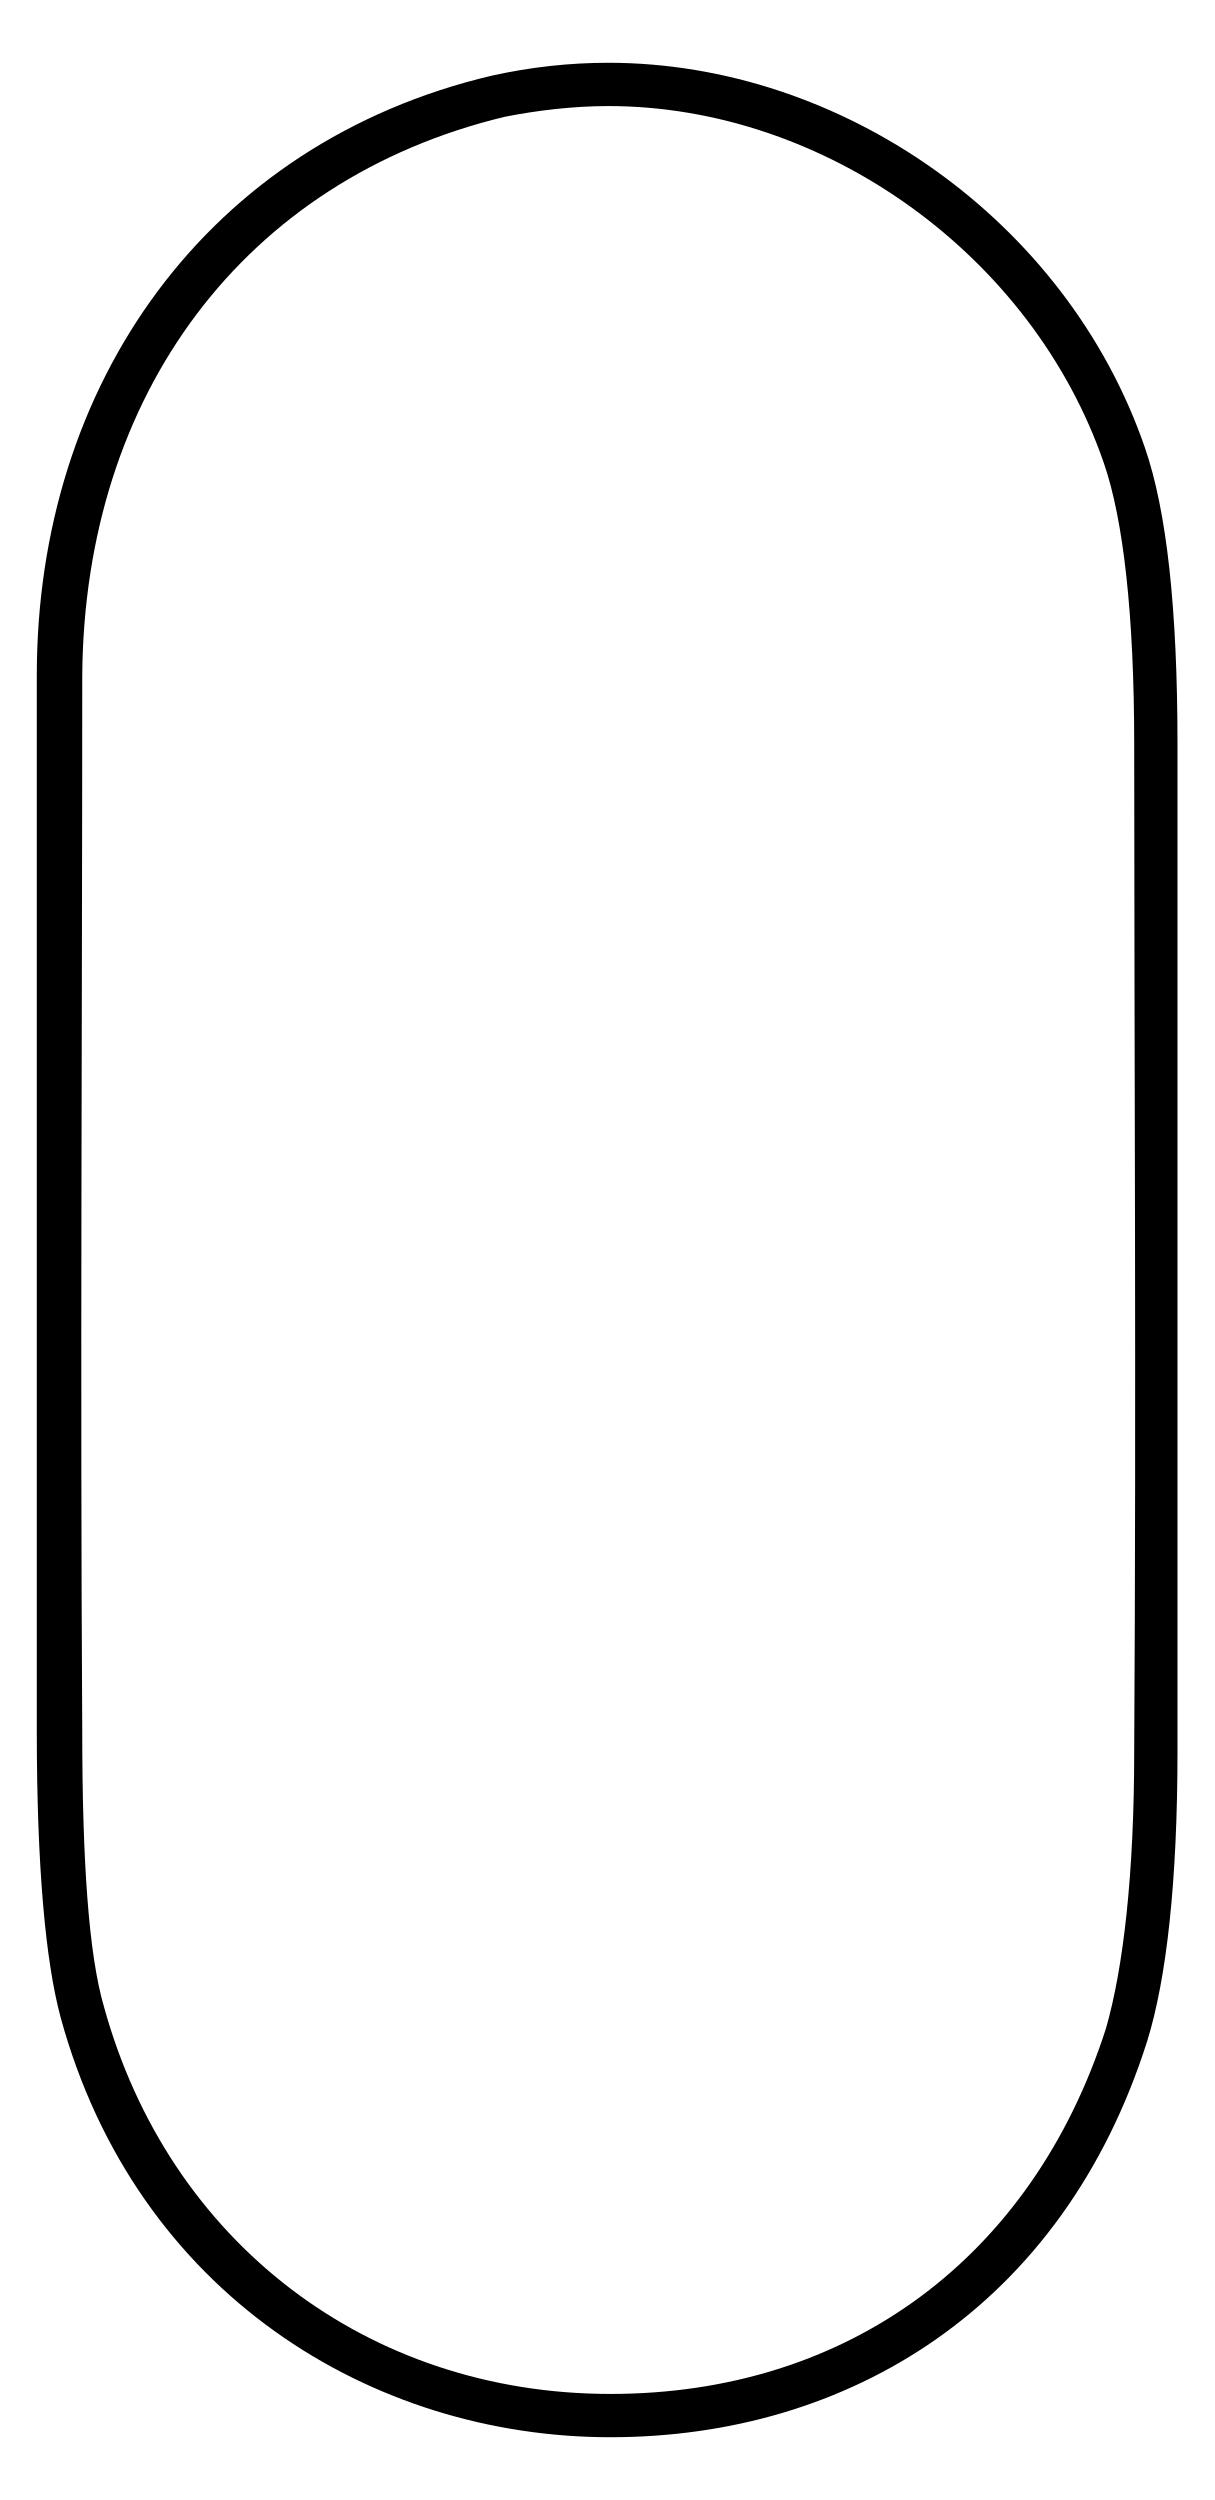
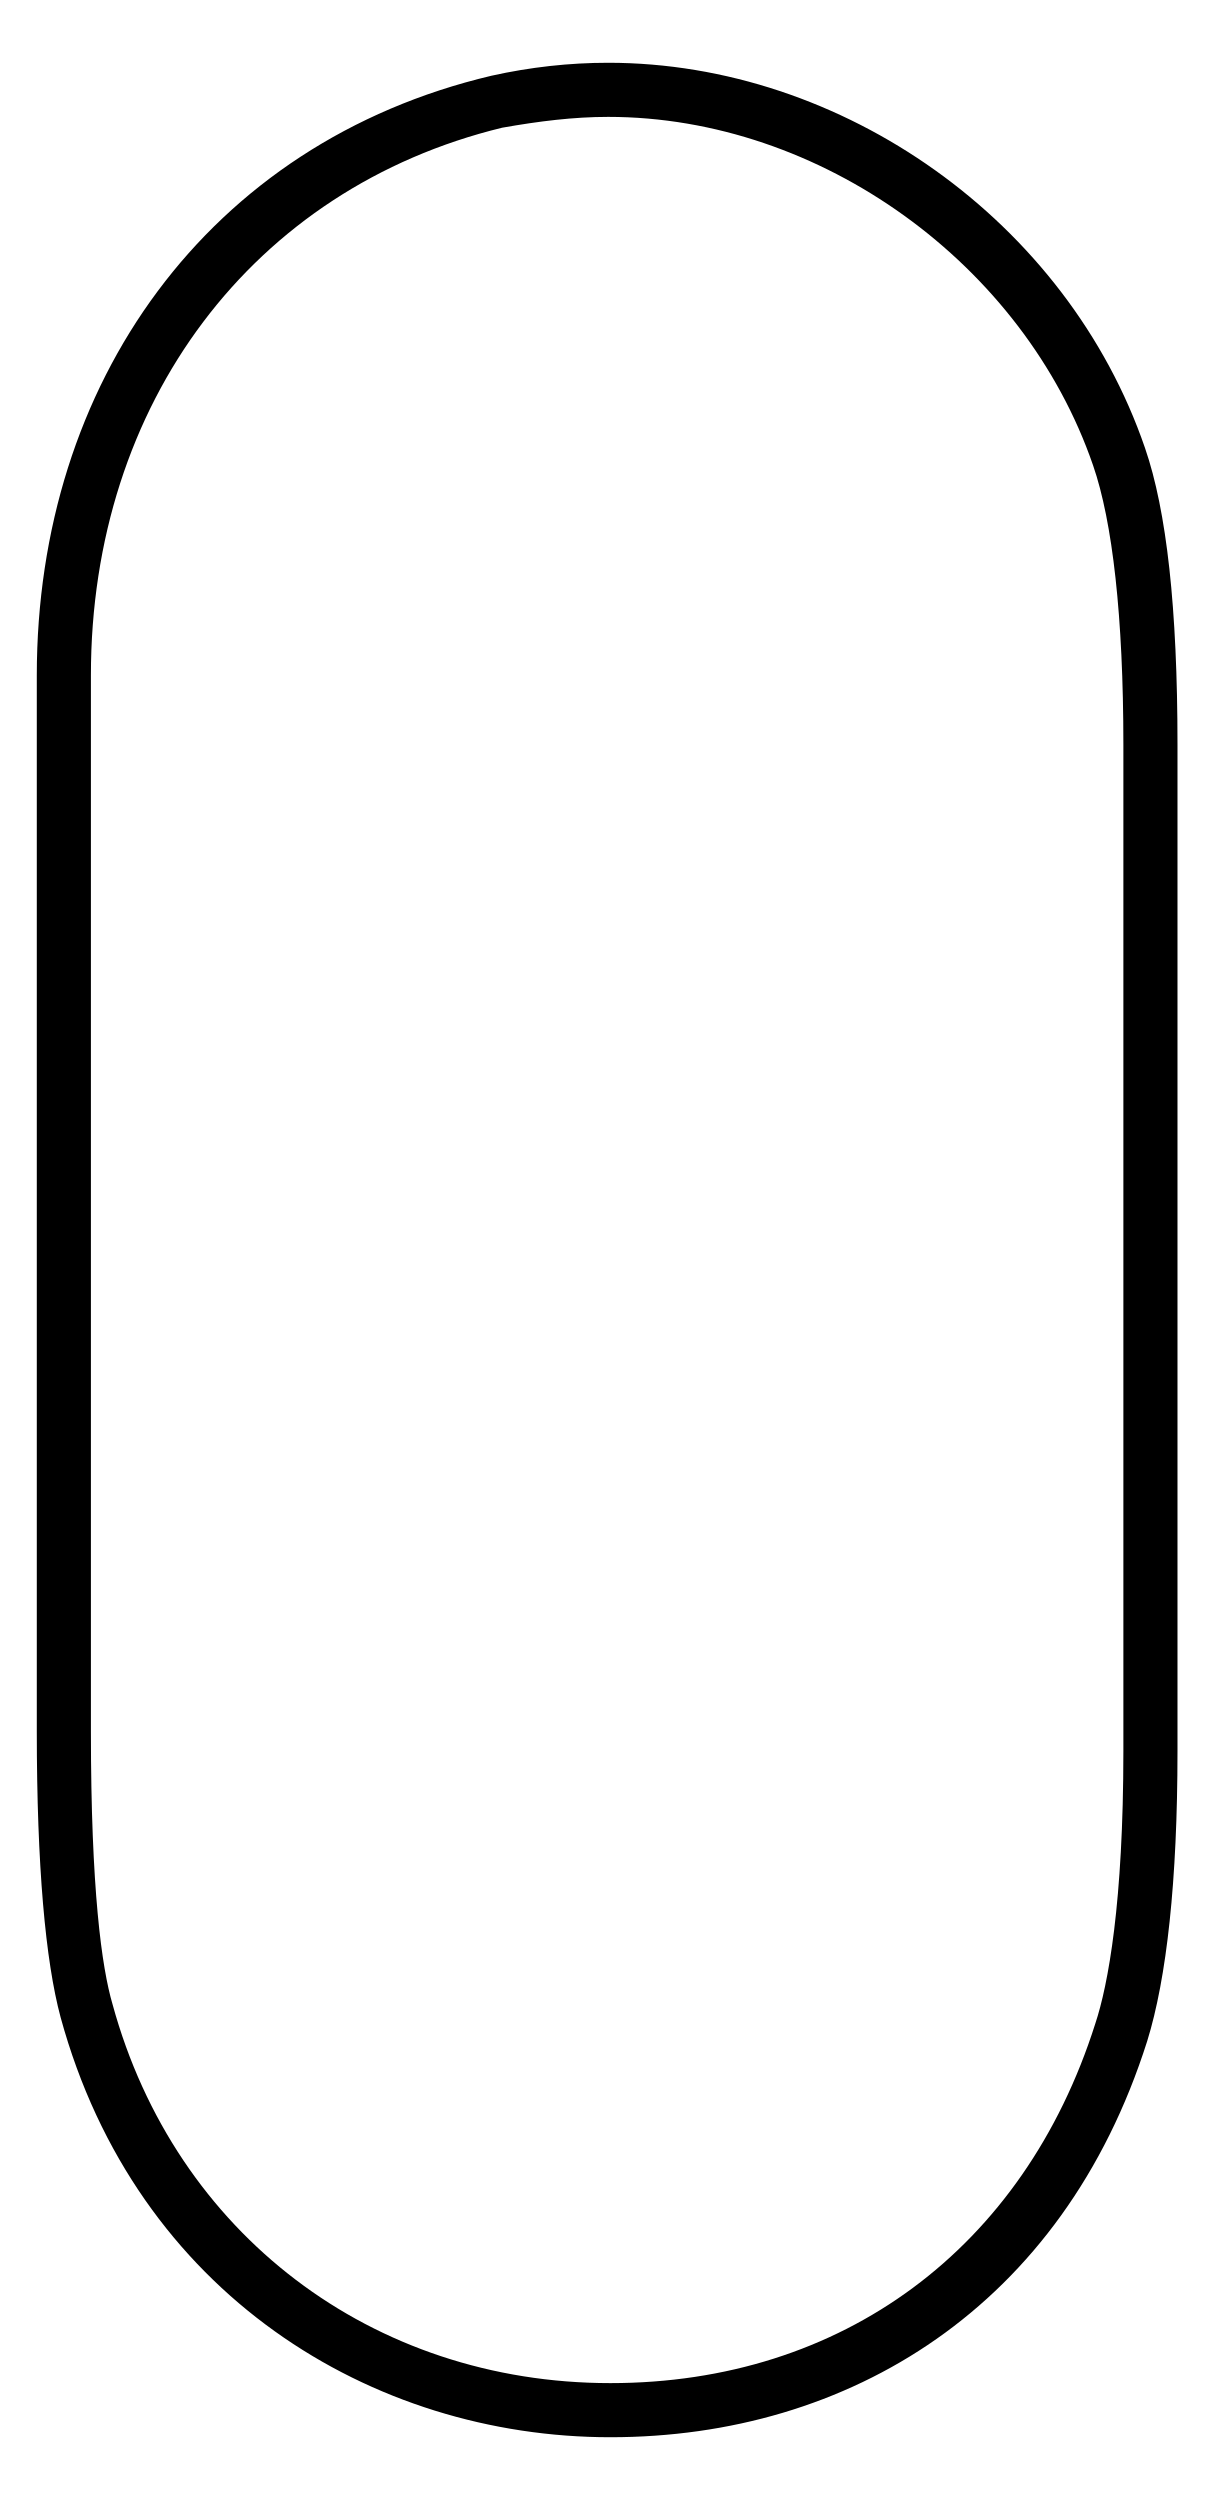
- <svg xmlns="http://www.w3.org/2000/svg" version="1.2" baseProfile="tiny" id="Layer_1" x="0px" y="0px" viewBox="0 0 56.1 115.5" overflow="visible" xml:space="preserve">
+ <svg xmlns="http://www.w3.org/2000/svg" version="1.1" id="Layer_1" x="0px" y="0px" viewBox="0 0 56.1 115.5" style="enable-background:new 0 0 56.1 115.5;" xml:space="preserve">
  <g>
-     <path d="M28.1,4.9c10,0,19.6,6.9,22.9,16.5c0.9,2.6,1.4,7,1.4,13c0,13.8,0.1,30.1,0,46.5c0,5.7-0.5,10-1.3,12.8   c-3.4,10.6-11.9,16.9-22.9,16.9c-11.2,0-20.4-7-23.4-17.9c-0.7-2.4-1-6.7-1-12.7c-0.1-16.6,0-33,0-48.8c0.1-13,7.5-22.9,19.5-25.8   C24.8,5.1,26.5,4.9,28.1,4.9 M28.1,2.9c-1.8,0-3.6,0.2-5.4,0.6c-13.1,3.1-21,14.2-21,27.7c0,16.3,0,32.5,0,48.8   c0,6.2,0.4,10.6,1.1,13.2c3.5,12.8,14.4,19.4,25.4,19.4s20.9-6,24.8-18.3c0.9-2.9,1.4-7.4,1.4-13.4c0-15.5,0-31,0-46.5   c0-6.3-0.5-10.8-1.5-13.7C49.3,10.2,38.9,2.9,28.1,2.9L28.1,2.9z" />
+     <g>
+       <g>
+         <path d="M28.1,5.4c9.8,0,19.2,6.8,22.4,16.1c0.9,2.6,1.4,7,1.4,12.9v46.5c0,7-0.7,10.8-1.3,12.6c-3.3,10.4-11.7,16.6-22.4,16.6     c-11,0-20.1-6.9-23-17.5c-0.5-1.7-1-5.3-1-12.6V31.2c0-12.6,7.5-22.5,19-25.3C24.9,5.6,26.5,5.4,28.1,5.4 M28.1,2.9     c-1.8,0-3.6,0.2-5.4,0.6c-13.1,3.1-21,14.2-21,27.7c0,16.3,0,32.5,0,48.8c0,6.2,0.4,10.6,1.1,13.2c3.5,12.8,14.4,19.4,25.4,19.4     s20.9-6,24.8-18.3c0.9-2.9,1.4-7.4,1.4-13.4c0-15.5,0-31,0-46.5c0-6.3-0.5-10.8-1.5-13.7C49.3,10.2,38.9,2.9,28.1,2.9L28.1,2.9z" />
+       </g>
+     </g>
  </g>
</svg>
